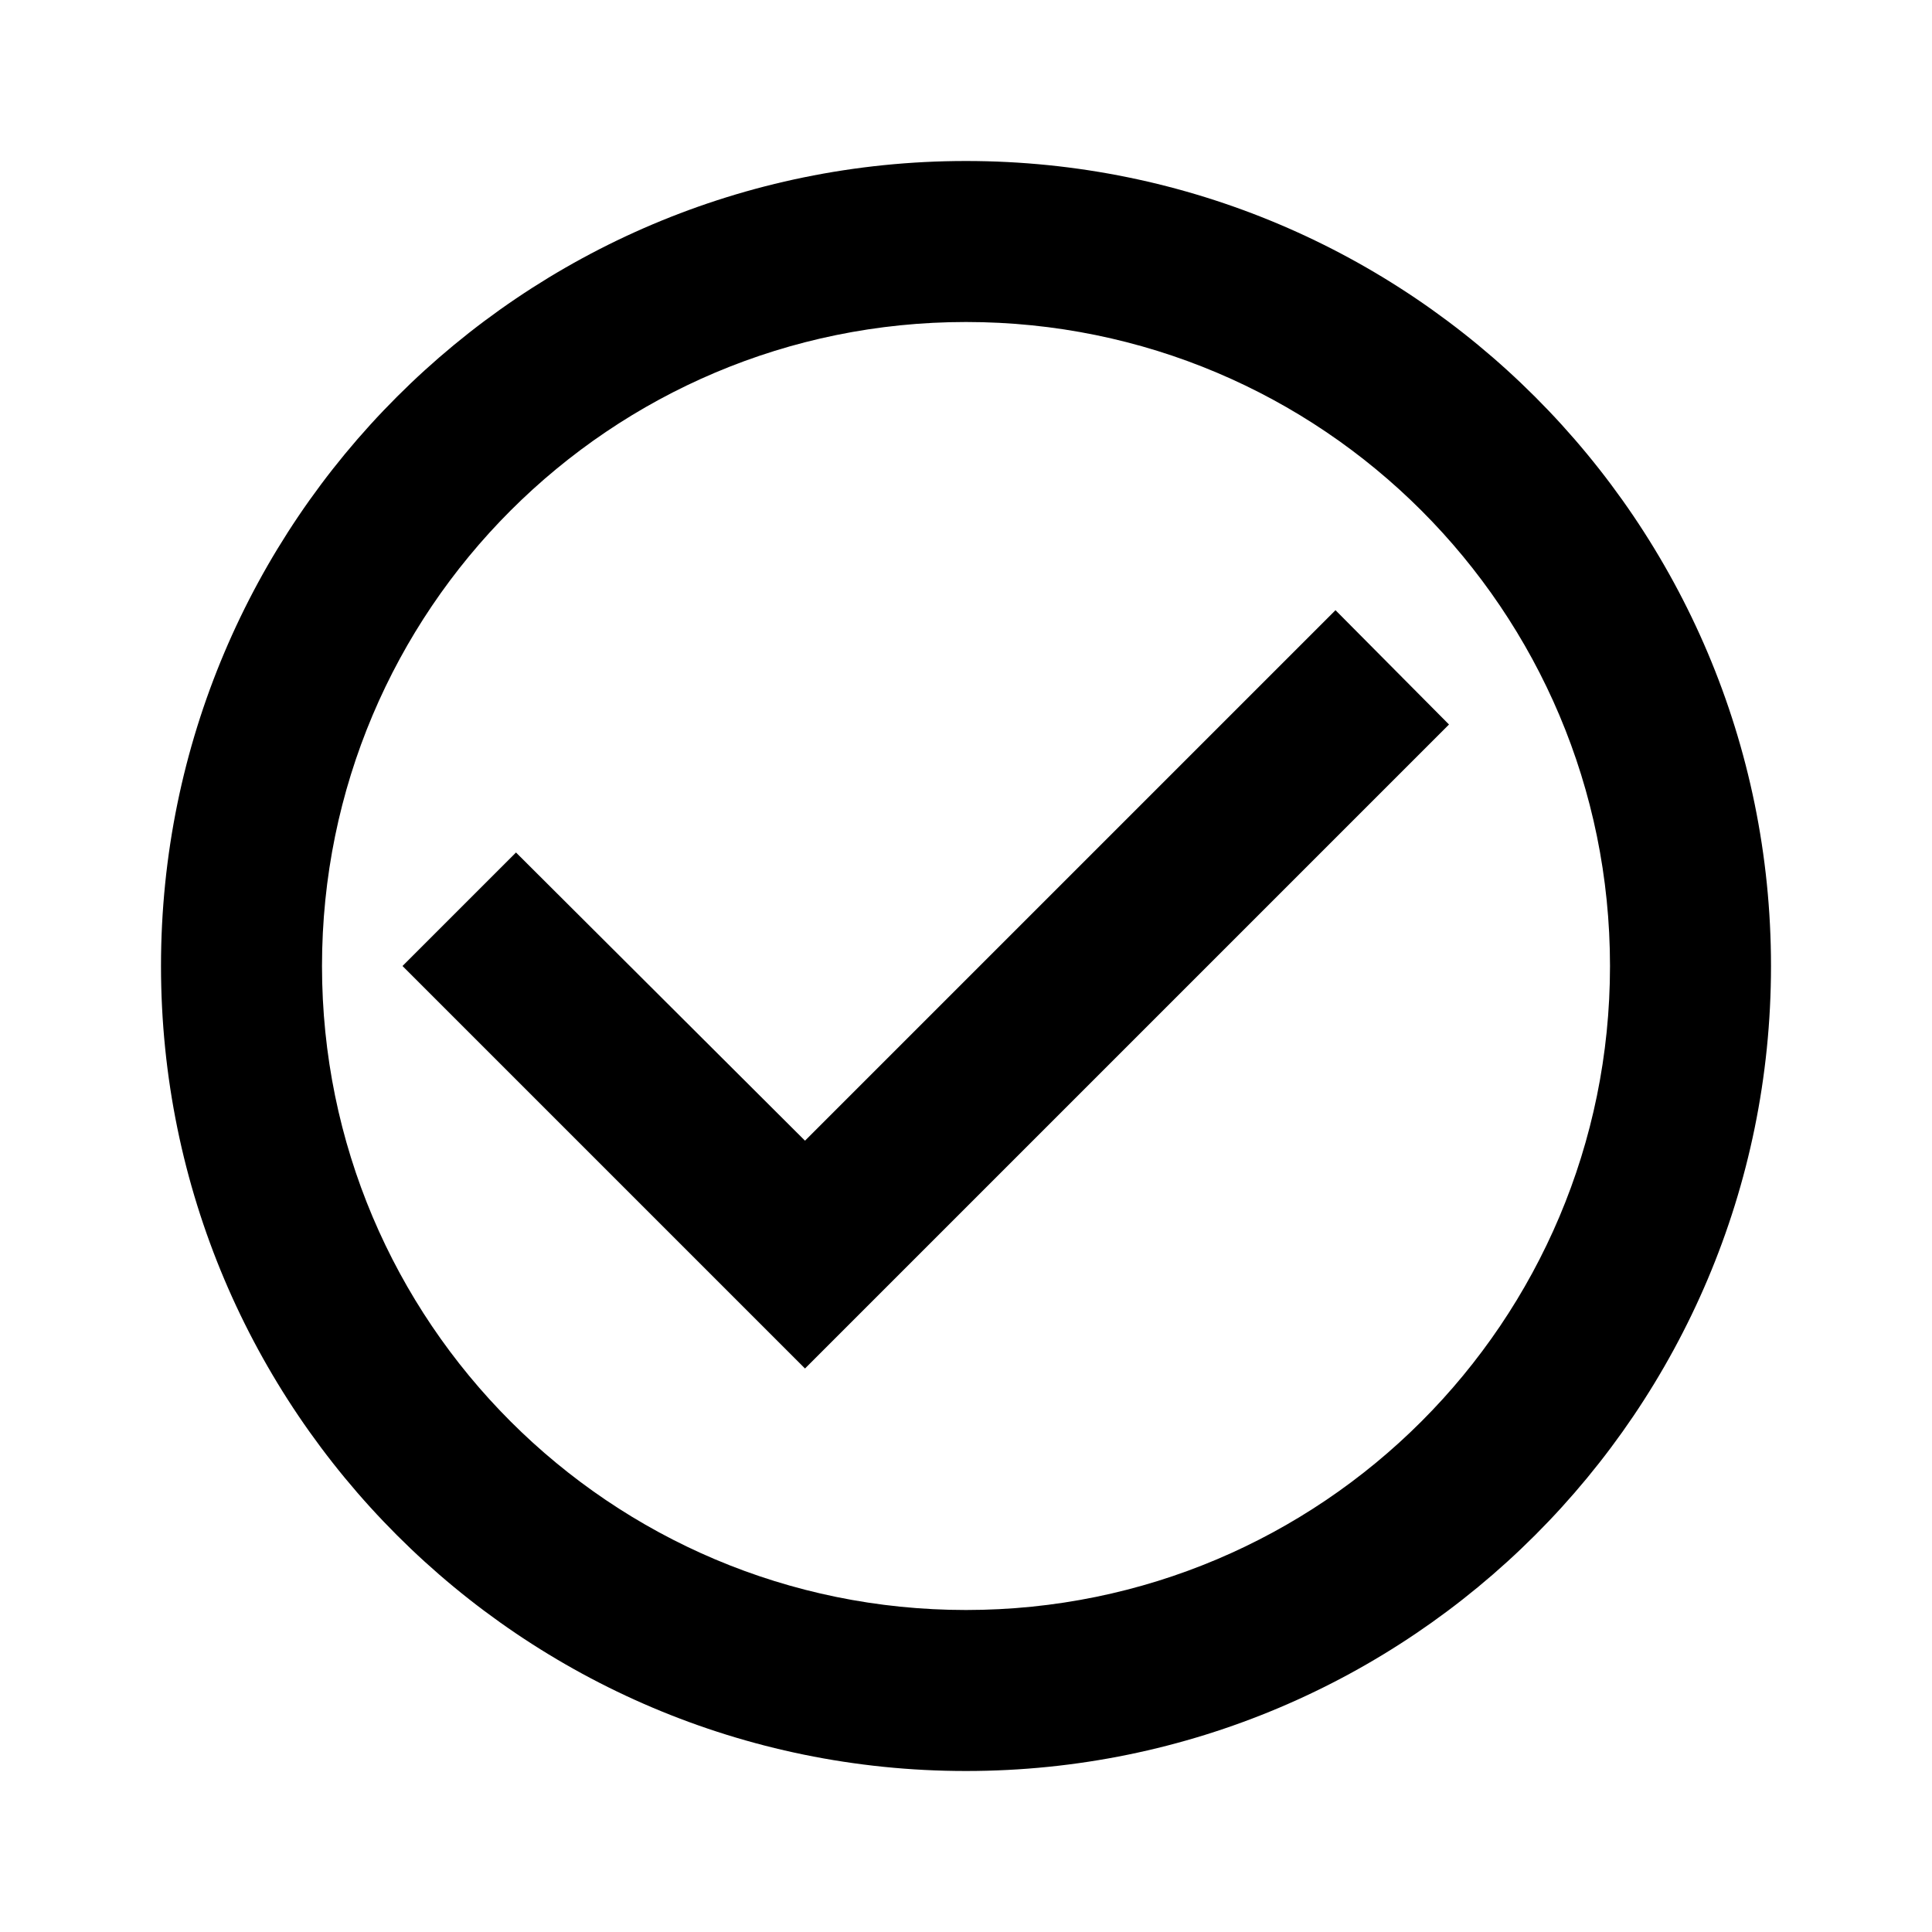
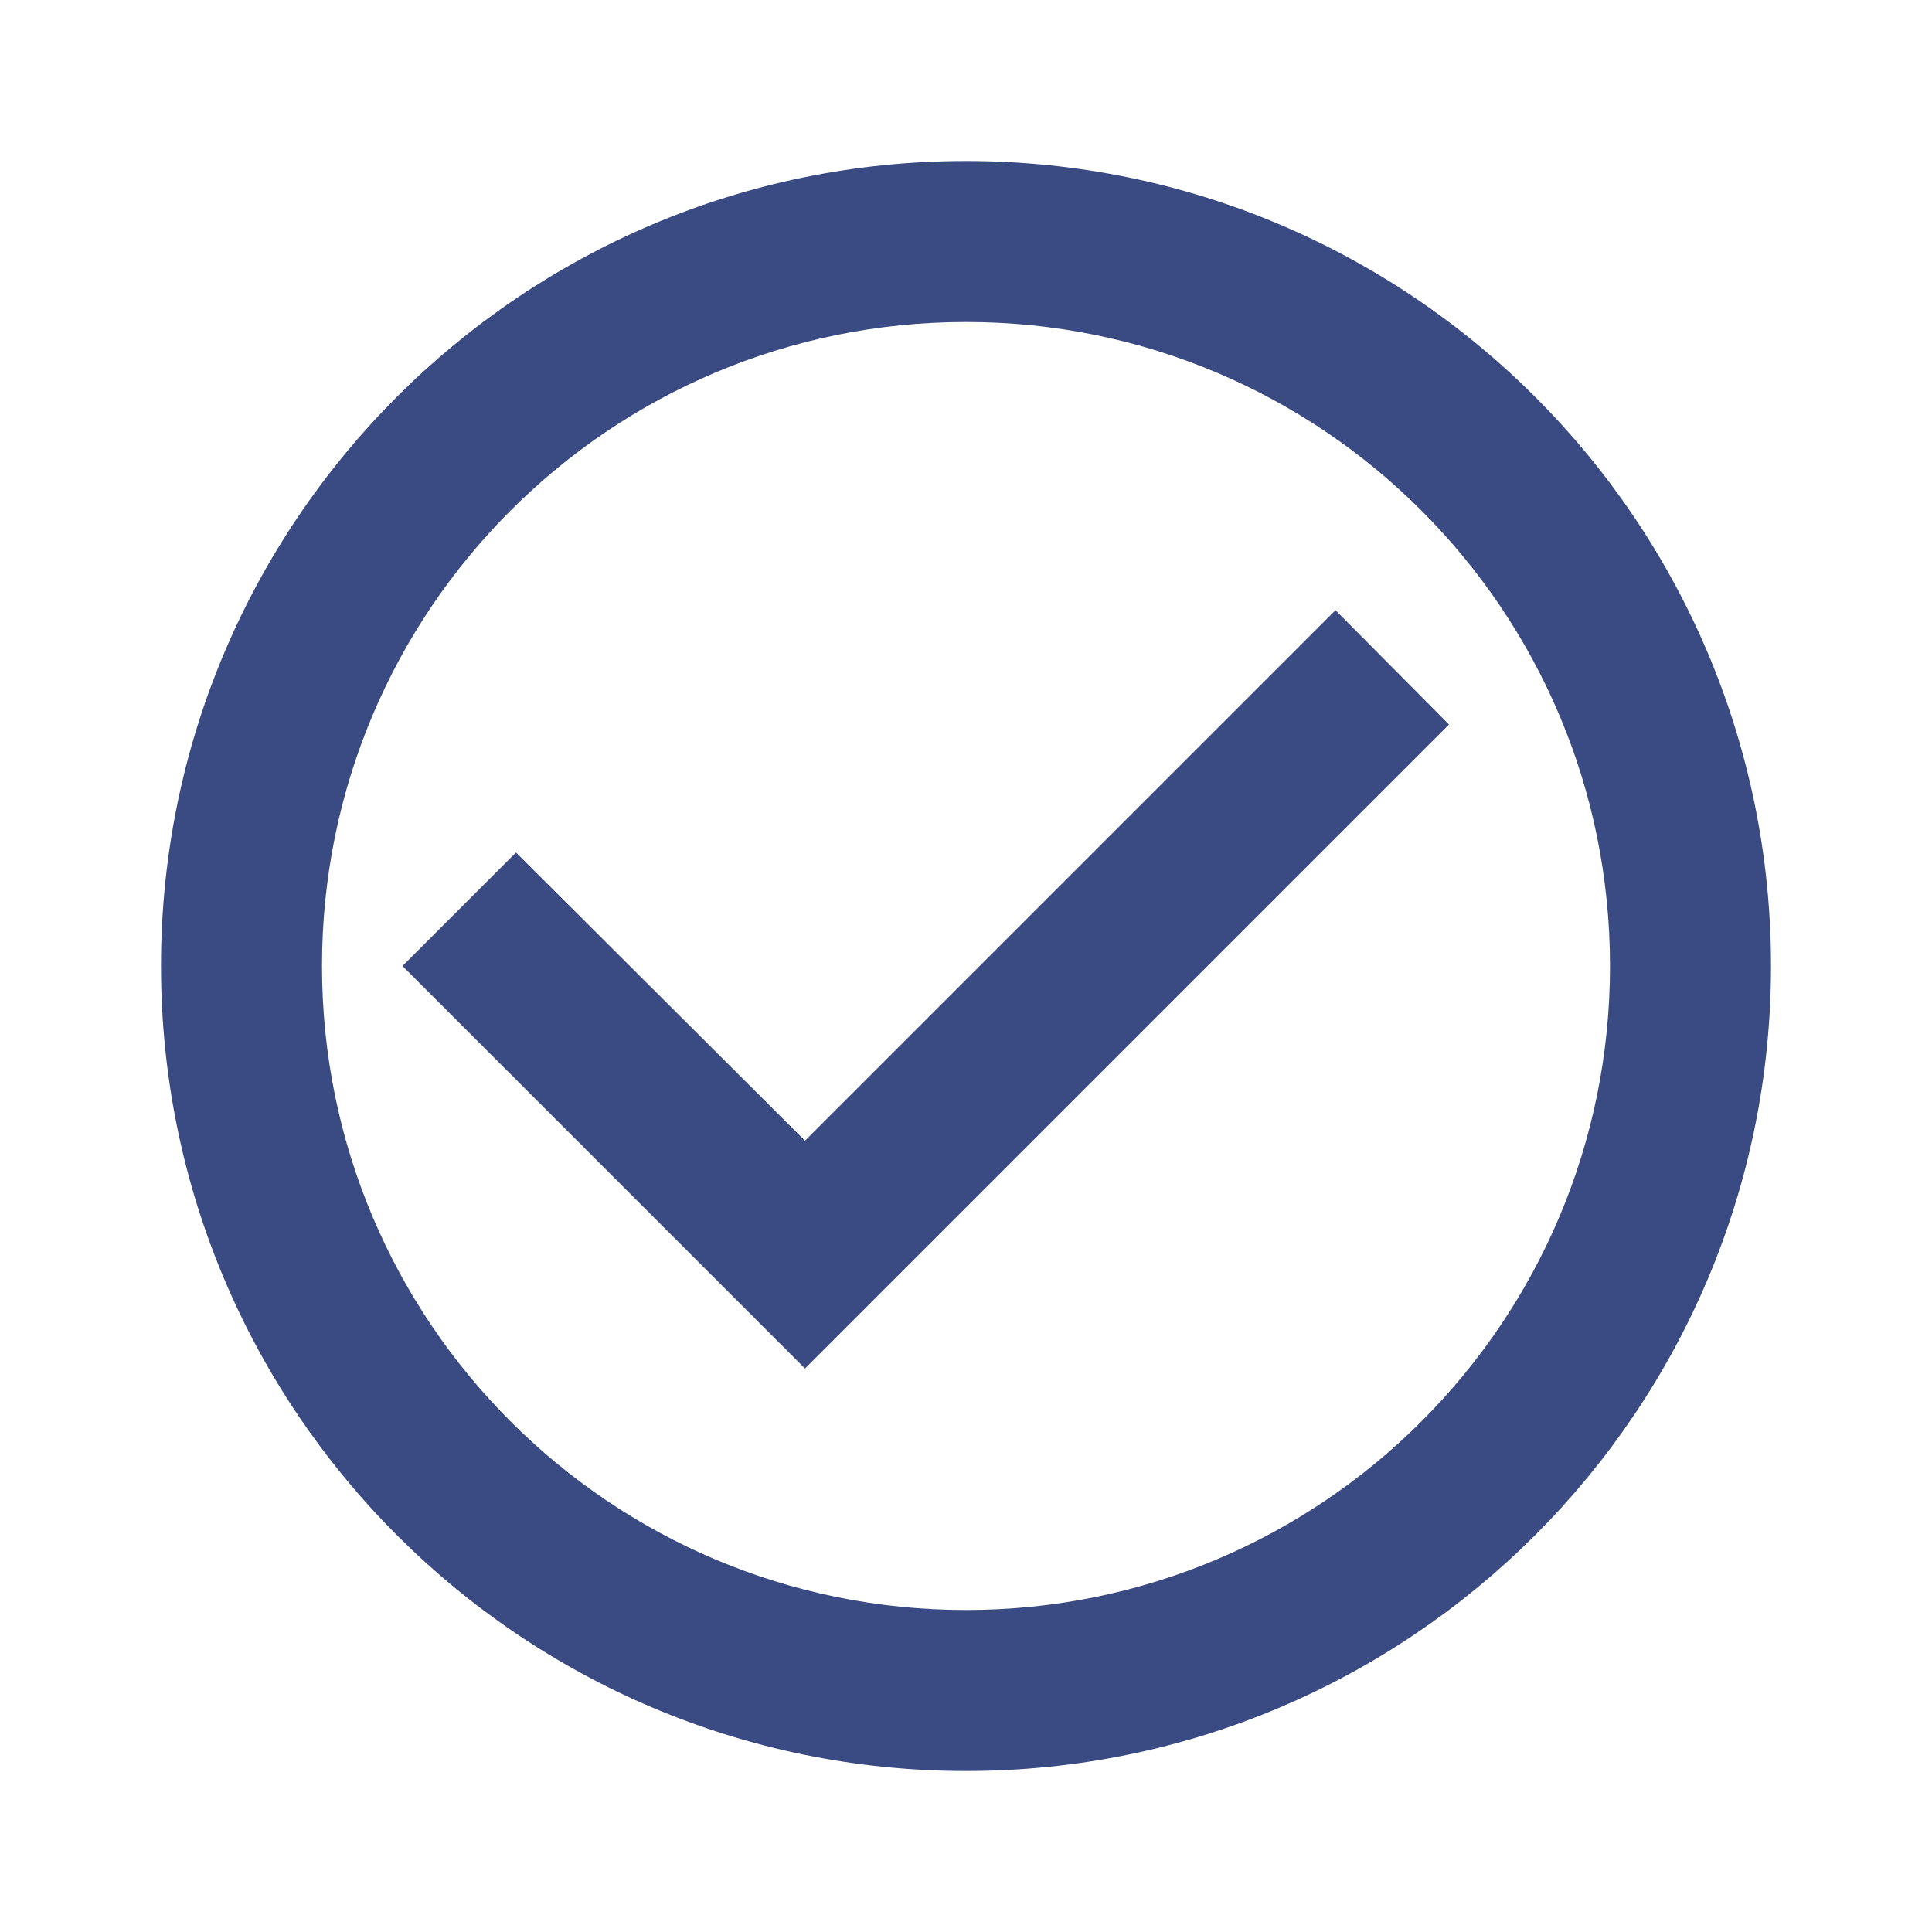
<svg xmlns="http://www.w3.org/2000/svg" class="stat-learnt" focusable="false" viewBox="0 0 24 24" aria-hidden="true">
-   <path d="M16.59 7.58L10 14.17l-3.59-3.58L5 12l5 5 8-8zM12 2C6.48 2 2 6.48 2 12s4.48 10 10 10 10-4.48 10-10S17.52 2 12 2zm0 18c-4.42 0-8-3.58-8-8s3.58-8 8-8 8 3.58 8 8-3.58 8-8 8z" />
+   <path fill="#3a4b83" d="M16.59 7.58L10 14.17l-3.59-3.58L5 12l5 5 8-8zM12 2C6.48 2 2 6.48 2 12s4.48 10 10 10 10-4.48 10-10S17.52 2 12 2zm0 18c-4.42 0-8-3.58-8-8s3.58-8 8-8 8 3.58 8 8-3.58 8-8 8z" />
</svg>
